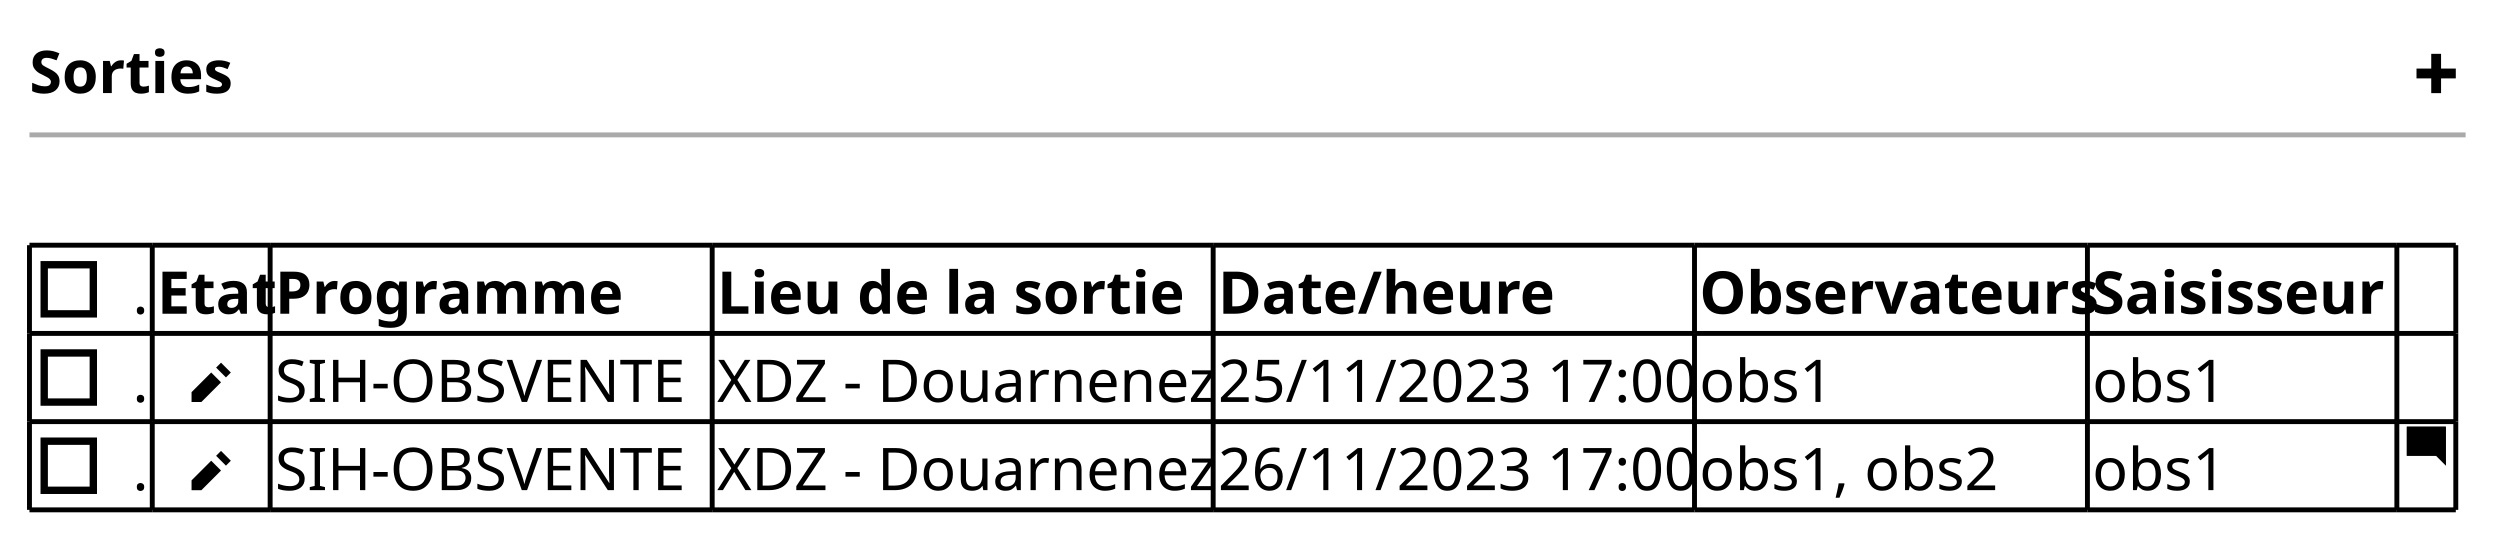
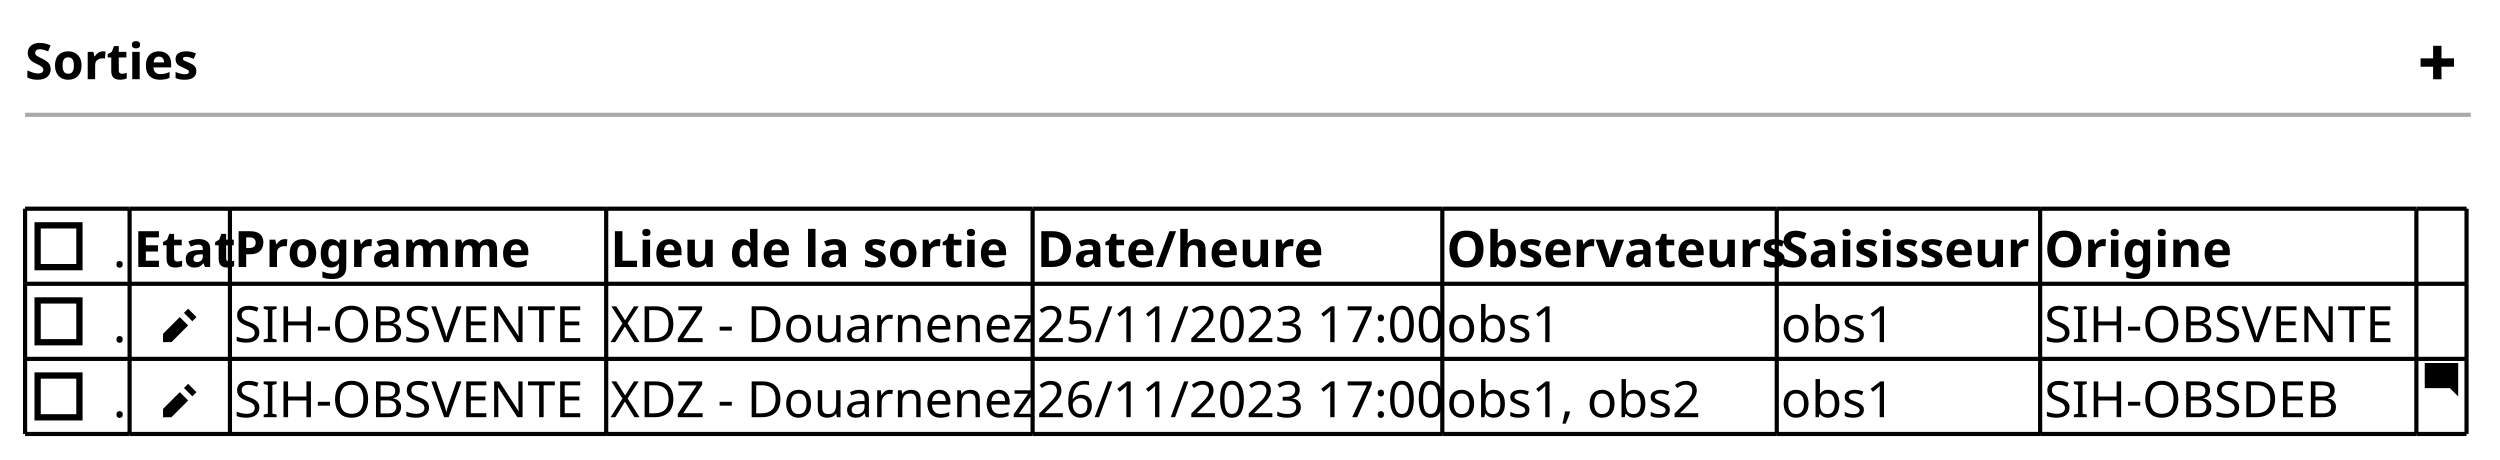
- <svg xmlns="http://www.w3.org/2000/svg" contentStyleType="text/css" height="110px" preserveAspectRatio="none" style="width:509px;height:110px;background:#FFFFFF;" version="1.1" viewBox="0 0 509 110" width="509px" zoomAndPan="magnify">
+ <svg xmlns="http://www.w3.org/2000/svg" contentStyleType="text/css" height="110px" preserveAspectRatio="none" style="width:598px;height:110px;background:#FFFFFF;" version="1.1" viewBox="0 0 598 110" width="598px" zoomAndPan="magnify">
  <defs />
  <g>
    <text fill="#000000" font-family="sans-serif" font-size="12" font-weight="bold" lengthAdjust="spacing" textLength="41" x="6" y="18.949">Sorties</text>
-     <path d="M495,10.961 L495,13.961 L492,13.961 L492,15.961 L495,15.961 L495,18.961 L497,18.961 L497,15.961 L500,15.961 L500,13.961 L497,13.961 L497,10.961 L495,10.961 " fill="#000000" style="stroke:;stroke-width:0.0;stroke-dasharray:;" />
-     <line style="stroke:#AAAAAA;stroke-width:1.0;" x1="6" x2="502" y1="27.461" y2="27.461" />
+     <path d="M582,10.961 L582,13.961 L579,13.961 L579,15.961 L582,15.961 L582,18.961 L584,18.961 L584,15.961 L587,15.961 L587,13.961 L584,13.961 L584,10.961 L582,10.961 " fill="#000000" style="stroke:;stroke-width:0.0;stroke-dasharray:;" />
+     <line style="stroke:#AAAAAA;stroke-width:1.0;" x1="6" x2="591" y1="27.461" y2="27.461" />
    <text fill="#000000" font-family="sans-serif" font-size="12" lengthAdjust="spacing" textLength="3" x="27" y="63.871">.</text>
    <rect fill="none" height="10" style="stroke:#000000;stroke-width:1.5;" width="10" x="9" y="53.902" />
    <text fill="#000000" font-family="sans-serif" font-size="12" font-weight="bold" lengthAdjust="spacing" textLength="22" x="32" y="63.871">Etat</text>
    <text fill="#000000" font-family="sans-serif" font-size="12" font-weight="bold" lengthAdjust="spacing" textLength="68" x="56" y="63.871">Programme</text>
    <text fill="#000000" font-family="sans-serif" font-size="12" font-weight="bold" lengthAdjust="spacing" textLength="90" x="146" y="63.871">Lieu de la sortie</text>
    <text fill="#000000" font-family="sans-serif" font-size="12" font-weight="bold" lengthAdjust="spacing" textLength="62" x="248" y="63.871">Date/heure</text>
    <text fill="#000000" font-family="sans-serif" font-size="12" font-weight="bold" lengthAdjust="spacing" textLength="78" x="346" y="63.871">Observateurs</text>
    <text fill="#000000" font-family="sans-serif" font-size="12" font-weight="bold" lengthAdjust="spacing" textLength="61" x="426" y="63.871">Saisisseur</text>
+     <text fill="#000000" font-family="sans-serif" font-size="12" font-weight="bold" lengthAdjust="spacing" textLength="41" x="489" y="63.871">Origine</text>
    <text fill="#000000" font-family="sans-serif" font-size="12" lengthAdjust="spacing" textLength="3" x="27" y="81.832">.</text>
    <rect fill="none" height="10" style="stroke:#000000;stroke-width:1.5;" width="10" x="9" y="71.863" />
    <text fill="#000000" font-family="sans-serif" font-size="12" font-weight="bold" lengthAdjust="spacing" textLength="6" x="32" y="81.832">  </text>
    <path d="M45,73.844 L44,74.844 L46,76.844 L47,75.844 L45,73.844 M43,75.844 L39,79.844 L39,81.844 L41,81.844 L45,77.844 L43,75.844 " fill="#000000" style="stroke:;stroke-width:0.0;stroke-dasharray:;" />
    <text fill="#000000" font-family="sans-serif" font-size="12" lengthAdjust="spacing" textLength="88" x="56" y="81.832">SIH-OBSVENTE</text>
    <text fill="#000000" font-family="sans-serif" font-size="12" lengthAdjust="spacing" textLength="100" x="146" y="81.832">XDZ - Douarnenez</text>
    <text fill="#000000" font-family="sans-serif" font-size="12" lengthAdjust="spacing" textLength="96" x="248" y="81.832">25/11/2023 17:00</text>
    <text fill="#000000" font-family="sans-serif" font-size="12" lengthAdjust="spacing" textLength="28" x="346" y="81.832">obs1</text>
    <text fill="#000000" font-family="sans-serif" font-size="12" lengthAdjust="spacing" textLength="28" x="426" y="81.832">obs1</text>
+     <text fill="#000000" font-family="sans-serif" font-size="12" lengthAdjust="spacing" textLength="88" x="489" y="81.832">SIH-OBSVENTE</text>
    <text fill="#000000" font-family="sans-serif" font-size="12" lengthAdjust="spacing" textLength="3" x="27" y="99.793">.</text>
    <rect fill="none" height="10" style="stroke:#000000;stroke-width:1.5;" width="10" x="9" y="89.824" />
    <text fill="#000000" font-family="sans-serif" font-size="12" font-weight="bold" lengthAdjust="spacing" textLength="6" x="32" y="99.793">  </text>
    <path d="M45,91.805 L44,92.805 L46,94.805 L47,93.805 L45,91.805 M43,93.805 L39,97.805 L39,99.805 L41,99.805 L45,95.805 L43,93.805 " fill="#000000" style="stroke:;stroke-width:0.0;stroke-dasharray:;" />
    <text fill="#000000" font-family="sans-serif" font-size="12" lengthAdjust="spacing" textLength="88" x="56" y="99.793">SIH-OBSVENTE</text>
    <text fill="#000000" font-family="sans-serif" font-size="12" lengthAdjust="spacing" textLength="100" x="146" y="99.793">XDZ - Douarnenez</text>
    <text fill="#000000" font-family="sans-serif" font-size="12" lengthAdjust="spacing" textLength="96" x="248" y="99.793">26/11/2023 17:00</text>
    <text fill="#000000" font-family="sans-serif" font-size="12" lengthAdjust="spacing" textLength="62" x="346" y="99.793">obs1, obs2</text>
    <text fill="#000000" font-family="sans-serif" font-size="12" lengthAdjust="spacing" textLength="28" x="426" y="99.793">obs1</text>
-     <path d="M490.09,86.844 C490.03,86.844 490,86.884 490,86.934 L490,92.744 C490,92.794 490.04,92.834 490.09,92.834 L496,92.834 L498,94.834 L498,86.924 C498,86.864 497.96,86.834 497.91,86.834 L490.1,86.834 " fill="#000000" style="stroke:;stroke-width:0.0;stroke-dasharray:;" />
+     <text fill="#000000" font-family="sans-serif" font-size="12" lengthAdjust="spacing" textLength="74" x="489" y="99.793">SIH-OBSDEB</text>
+     <path d="M580.09,86.844 C580.03,86.844 580,86.884 580,86.934 L580,92.744 C580,92.794 580.04,92.834 580.09,92.834 L586,92.834 L588,94.834 L588,86.924 C588,86.864 587.96,86.834 587.91,86.834 L580.1,86.834 " fill="#000000" style="stroke:;stroke-width:0.0;stroke-dasharray:;" />
    <line style="stroke:#000000;stroke-width:1.0;" x1="6" x2="31" y1="49.922" y2="49.922" />
    <line style="stroke:#000000;stroke-width:1.0;" x1="31" x2="55" y1="49.922" y2="49.922" />
    <line style="stroke:#000000;stroke-width:1.0;" x1="55" x2="145" y1="49.922" y2="49.922" />
    <line style="stroke:#000000;stroke-width:1.0;" x1="145" x2="247" y1="49.922" y2="49.922" />
    <line style="stroke:#000000;stroke-width:1.0;" x1="247" x2="345" y1="49.922" y2="49.922" />
    <line style="stroke:#000000;stroke-width:1.0;" x1="345" x2="425" y1="49.922" y2="49.922" />
    <line style="stroke:#000000;stroke-width:1.0;" x1="425" x2="488" y1="49.922" y2="49.922" />
-     <line style="stroke:#000000;stroke-width:1.0;" x1="488" x2="500" y1="49.922" y2="49.922" />
+     <line style="stroke:#000000;stroke-width:1.0;" x1="488" x2="578" y1="49.922" y2="49.922" />
+     <line style="stroke:#000000;stroke-width:1.0;" x1="578" x2="590" y1="49.922" y2="49.922" />
    <line style="stroke:#000000;stroke-width:1.0;" x1="6" x2="31" y1="103.805" y2="103.805" />
    <line style="stroke:#000000;stroke-width:1.0;" x1="31" x2="55" y1="103.805" y2="103.805" />
    <line style="stroke:#000000;stroke-width:1.0;" x1="55" x2="145" y1="103.805" y2="103.805" />
    <line style="stroke:#000000;stroke-width:1.0;" x1="145" x2="247" y1="103.805" y2="103.805" />
    <line style="stroke:#000000;stroke-width:1.0;" x1="247" x2="345" y1="103.805" y2="103.805" />
    <line style="stroke:#000000;stroke-width:1.0;" x1="345" x2="425" y1="103.805" y2="103.805" />
    <line style="stroke:#000000;stroke-width:1.0;" x1="425" x2="488" y1="103.805" y2="103.805" />
-     <line style="stroke:#000000;stroke-width:1.0;" x1="488" x2="500" y1="103.805" y2="103.805" />
+     <line style="stroke:#000000;stroke-width:1.0;" x1="488" x2="578" y1="103.805" y2="103.805" />
+     <line style="stroke:#000000;stroke-width:1.0;" x1="578" x2="590" y1="103.805" y2="103.805" />
    <line style="stroke:#000000;stroke-width:1.0;" x1="6" x2="31" y1="85.844" y2="85.844" />
    <line style="stroke:#000000;stroke-width:1.0;" x1="31" x2="55" y1="85.844" y2="85.844" />
    <line style="stroke:#000000;stroke-width:1.0;" x1="55" x2="145" y1="85.844" y2="85.844" />
    <line style="stroke:#000000;stroke-width:1.0;" x1="145" x2="247" y1="85.844" y2="85.844" />
    <line style="stroke:#000000;stroke-width:1.0;" x1="247" x2="345" y1="85.844" y2="85.844" />
    <line style="stroke:#000000;stroke-width:1.0;" x1="345" x2="425" y1="85.844" y2="85.844" />
    <line style="stroke:#000000;stroke-width:1.0;" x1="425" x2="488" y1="85.844" y2="85.844" />
-     <line style="stroke:#000000;stroke-width:1.0;" x1="488" x2="500" y1="85.844" y2="85.844" />
+     <line style="stroke:#000000;stroke-width:1.0;" x1="488" x2="578" y1="85.844" y2="85.844" />
+     <line style="stroke:#000000;stroke-width:1.0;" x1="578" x2="590" y1="85.844" y2="85.844" />
    <line style="stroke:#000000;stroke-width:1.0;" x1="6" x2="31" y1="67.883" y2="67.883" />
    <line style="stroke:#000000;stroke-width:1.0;" x1="31" x2="55" y1="67.883" y2="67.883" />
    <line style="stroke:#000000;stroke-width:1.0;" x1="55" x2="145" y1="67.883" y2="67.883" />
    <line style="stroke:#000000;stroke-width:1.0;" x1="145" x2="247" y1="67.883" y2="67.883" />
    <line style="stroke:#000000;stroke-width:1.0;" x1="247" x2="345" y1="67.883" y2="67.883" />
    <line style="stroke:#000000;stroke-width:1.0;" x1="345" x2="425" y1="67.883" y2="67.883" />
    <line style="stroke:#000000;stroke-width:1.0;" x1="425" x2="488" y1="67.883" y2="67.883" />
-     <line style="stroke:#000000;stroke-width:1.0;" x1="488" x2="500" y1="67.883" y2="67.883" />
+     <line style="stroke:#000000;stroke-width:1.0;" x1="488" x2="578" y1="67.883" y2="67.883" />
+     <line style="stroke:#000000;stroke-width:1.0;" x1="578" x2="590" y1="67.883" y2="67.883" />
    <line style="stroke:#000000;stroke-width:1.0;" x1="6" x2="6" y1="49.922" y2="67.883" />
    <line style="stroke:#000000;stroke-width:1.0;" x1="31" x2="31" y1="49.922" y2="67.883" />
    <line style="stroke:#000000;stroke-width:1.0;" x1="55" x2="55" y1="49.922" y2="67.883" />
    <line style="stroke:#000000;stroke-width:1.0;" x1="145" x2="145" y1="49.922" y2="67.883" />
    <line style="stroke:#000000;stroke-width:1.0;" x1="247" x2="247" y1="49.922" y2="67.883" />
    <line style="stroke:#000000;stroke-width:1.0;" x1="345" x2="345" y1="49.922" y2="67.883" />
    <line style="stroke:#000000;stroke-width:1.0;" x1="425" x2="425" y1="49.922" y2="67.883" />
    <line style="stroke:#000000;stroke-width:1.0;" x1="488" x2="488" y1="49.922" y2="67.883" />
-     <line style="stroke:#000000;stroke-width:1.0;" x1="500" x2="500" y1="49.922" y2="67.883" />
+     <line style="stroke:#000000;stroke-width:1.0;" x1="578" x2="578" y1="49.922" y2="67.883" />
+     <line style="stroke:#000000;stroke-width:1.0;" x1="590" x2="590" y1="49.922" y2="67.883" />
    <line style="stroke:#000000;stroke-width:1.0;" x1="6" x2="6" y1="85.844" y2="103.805" />
    <line style="stroke:#000000;stroke-width:1.0;" x1="31" x2="31" y1="85.844" y2="103.805" />
    <line style="stroke:#000000;stroke-width:1.0;" x1="55" x2="55" y1="85.844" y2="103.805" />
    <line style="stroke:#000000;stroke-width:1.0;" x1="145" x2="145" y1="85.844" y2="103.805" />
    <line style="stroke:#000000;stroke-width:1.0;" x1="247" x2="247" y1="85.844" y2="103.805" />
    <line style="stroke:#000000;stroke-width:1.0;" x1="345" x2="345" y1="85.844" y2="103.805" />
    <line style="stroke:#000000;stroke-width:1.0;" x1="425" x2="425" y1="85.844" y2="103.805" />
    <line style="stroke:#000000;stroke-width:1.0;" x1="488" x2="488" y1="85.844" y2="103.805" />
-     <line style="stroke:#000000;stroke-width:1.0;" x1="500" x2="500" y1="85.844" y2="103.805" />
+     <line style="stroke:#000000;stroke-width:1.0;" x1="578" x2="578" y1="85.844" y2="103.805" />
+     <line style="stroke:#000000;stroke-width:1.0;" x1="590" x2="590" y1="85.844" y2="103.805" />
    <line style="stroke:#000000;stroke-width:1.0;" x1="6" x2="6" y1="67.883" y2="85.844" />
    <line style="stroke:#000000;stroke-width:1.0;" x1="31" x2="31" y1="67.883" y2="85.844" />
    <line style="stroke:#000000;stroke-width:1.0;" x1="55" x2="55" y1="67.883" y2="85.844" />
    <line style="stroke:#000000;stroke-width:1.0;" x1="145" x2="145" y1="67.883" y2="85.844" />
    <line style="stroke:#000000;stroke-width:1.0;" x1="247" x2="247" y1="67.883" y2="85.844" />
    <line style="stroke:#000000;stroke-width:1.0;" x1="345" x2="345" y1="67.883" y2="85.844" />
    <line style="stroke:#000000;stroke-width:1.0;" x1="425" x2="425" y1="67.883" y2="85.844" />
    <line style="stroke:#000000;stroke-width:1.0;" x1="488" x2="488" y1="67.883" y2="85.844" />
-     <line style="stroke:#000000;stroke-width:1.0;" x1="500" x2="500" y1="67.883" y2="85.844" />
+     <line style="stroke:#000000;stroke-width:1.0;" x1="578" x2="578" y1="67.883" y2="85.844" />
+     <line style="stroke:#000000;stroke-width:1.0;" x1="590" x2="590" y1="67.883" y2="85.844" />
  </g>
</svg>
